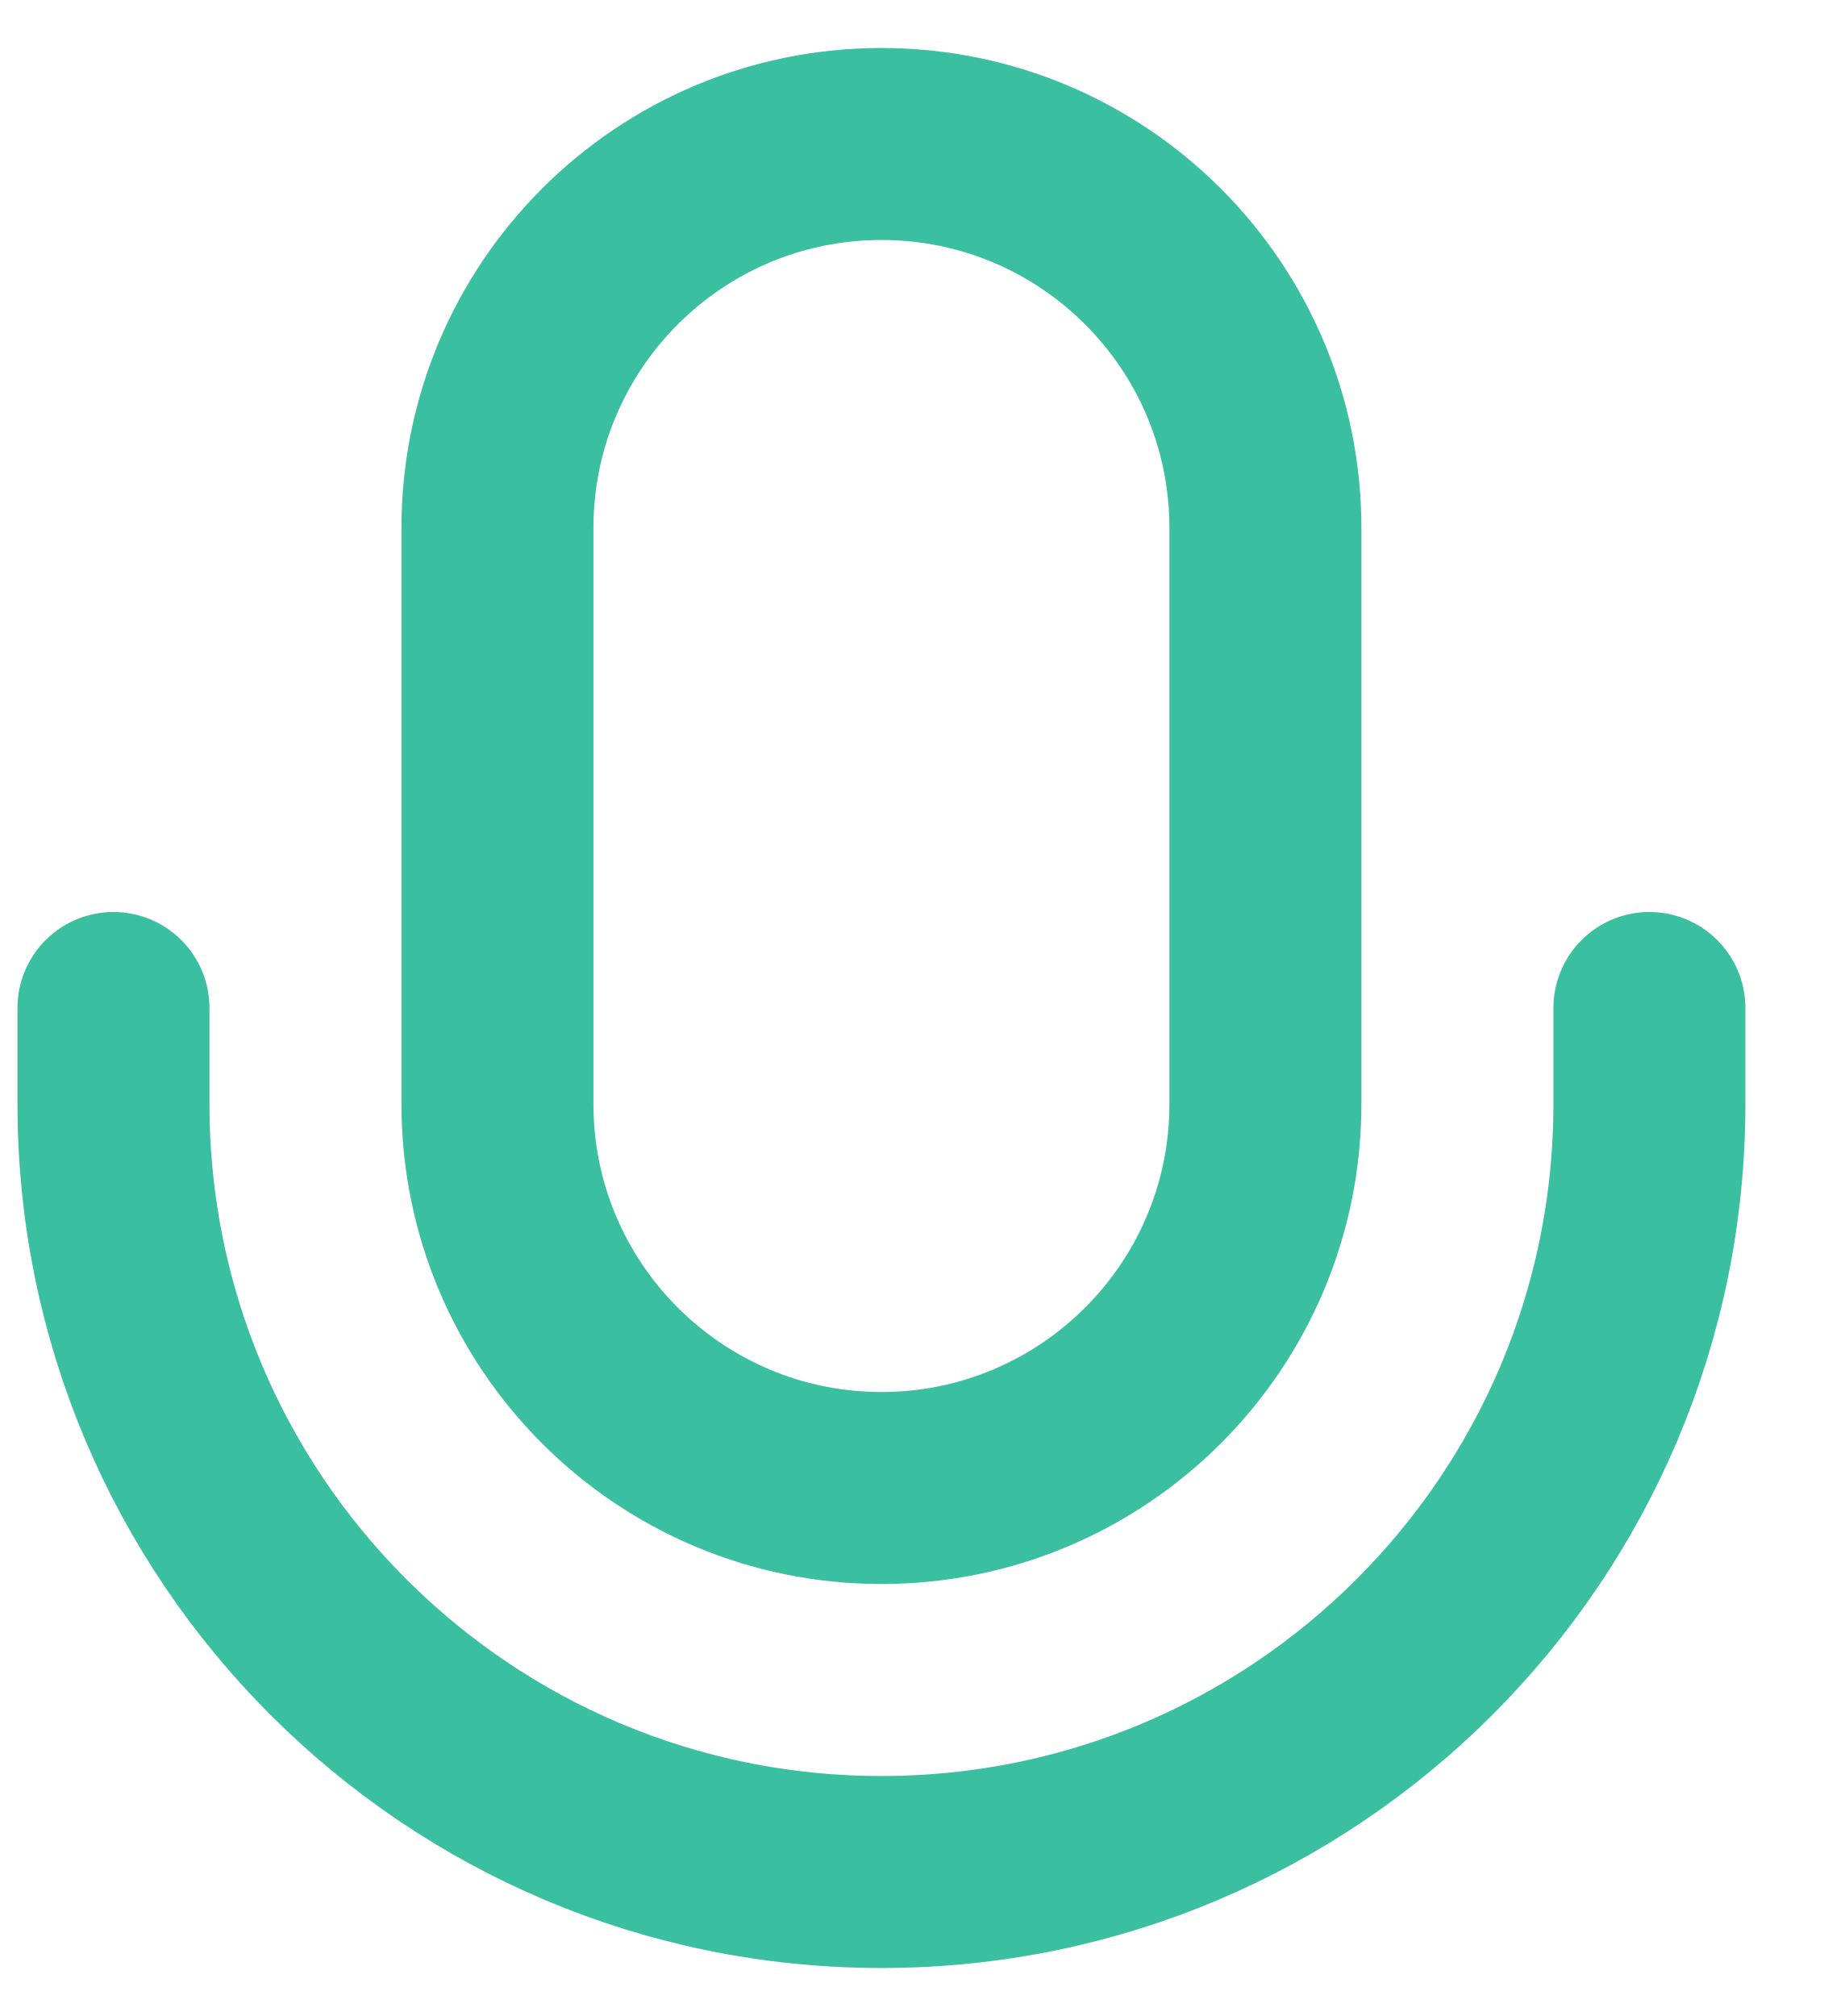
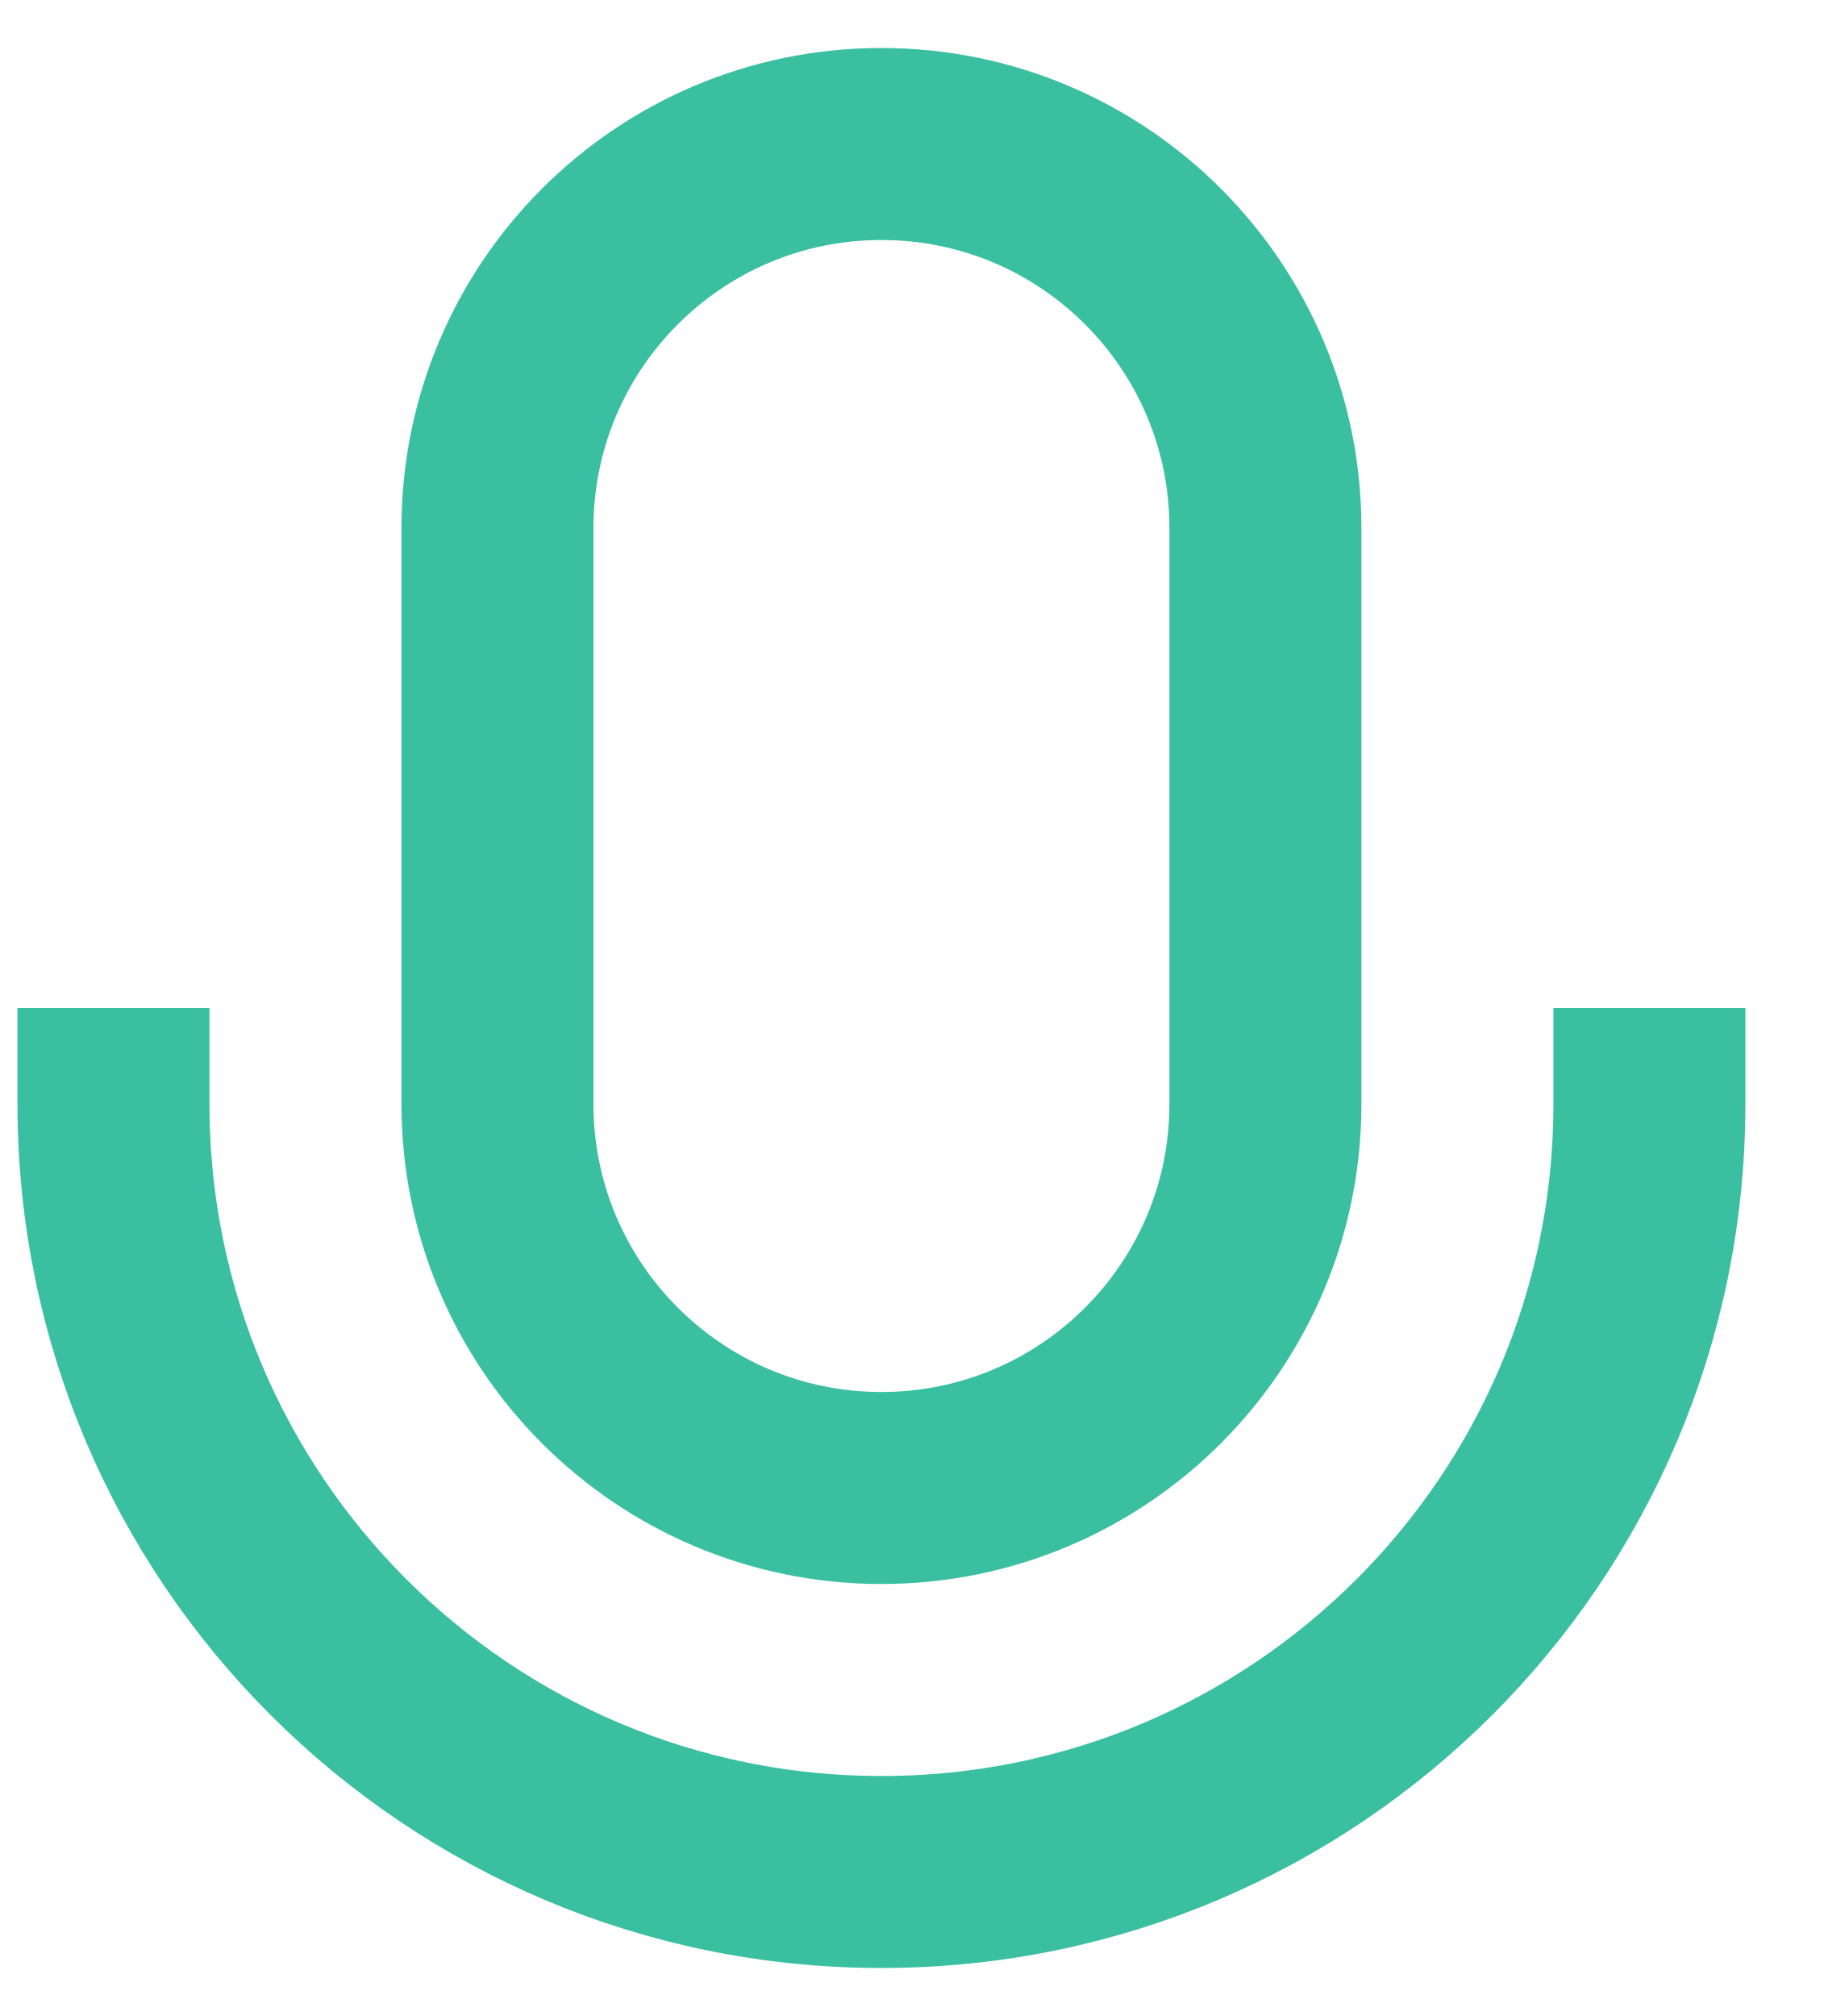
<svg xmlns="http://www.w3.org/2000/svg" width="19" height="21" viewBox="0 0 19 21" fill="none">
-   <path d="M17.182 10.5V11.5C17.182 15.918 13.6 19.5 9.182 19.5C4.763 19.5 1.182 15.918 1.182 11.5V10.5M9.182 15.5C6.973 15.5 5.182 13.709 5.182 11.5V5.5C5.182 3.291 6.973 1.5 9.182 1.5C11.391 1.5 13.182 3.291 13.182 5.5V11.5C13.182 13.709 11.391 15.5 9.182 15.5Z" stroke="#3AC0A0" stroke-width="2" stroke-linecap="round" stroke-linejoin="round" />
+   <path d="M17.182 10.5V11.5C17.182 15.918 13.6 19.5 9.182 19.5C4.763 19.5 1.182 15.918 1.182 11.5V10.5M9.182 15.5C6.973 15.5 5.182 13.709 5.182 11.5V5.5C5.182 3.291 6.973 1.5 9.182 1.5C11.391 1.5 13.182 3.291 13.182 5.5V11.5C13.182 13.709 11.391 15.5 9.182 15.5Z" stroke="#3AC0A0" stroke-width="2" strokeLinecap="round" strokeLinejoin="round" />
</svg>
